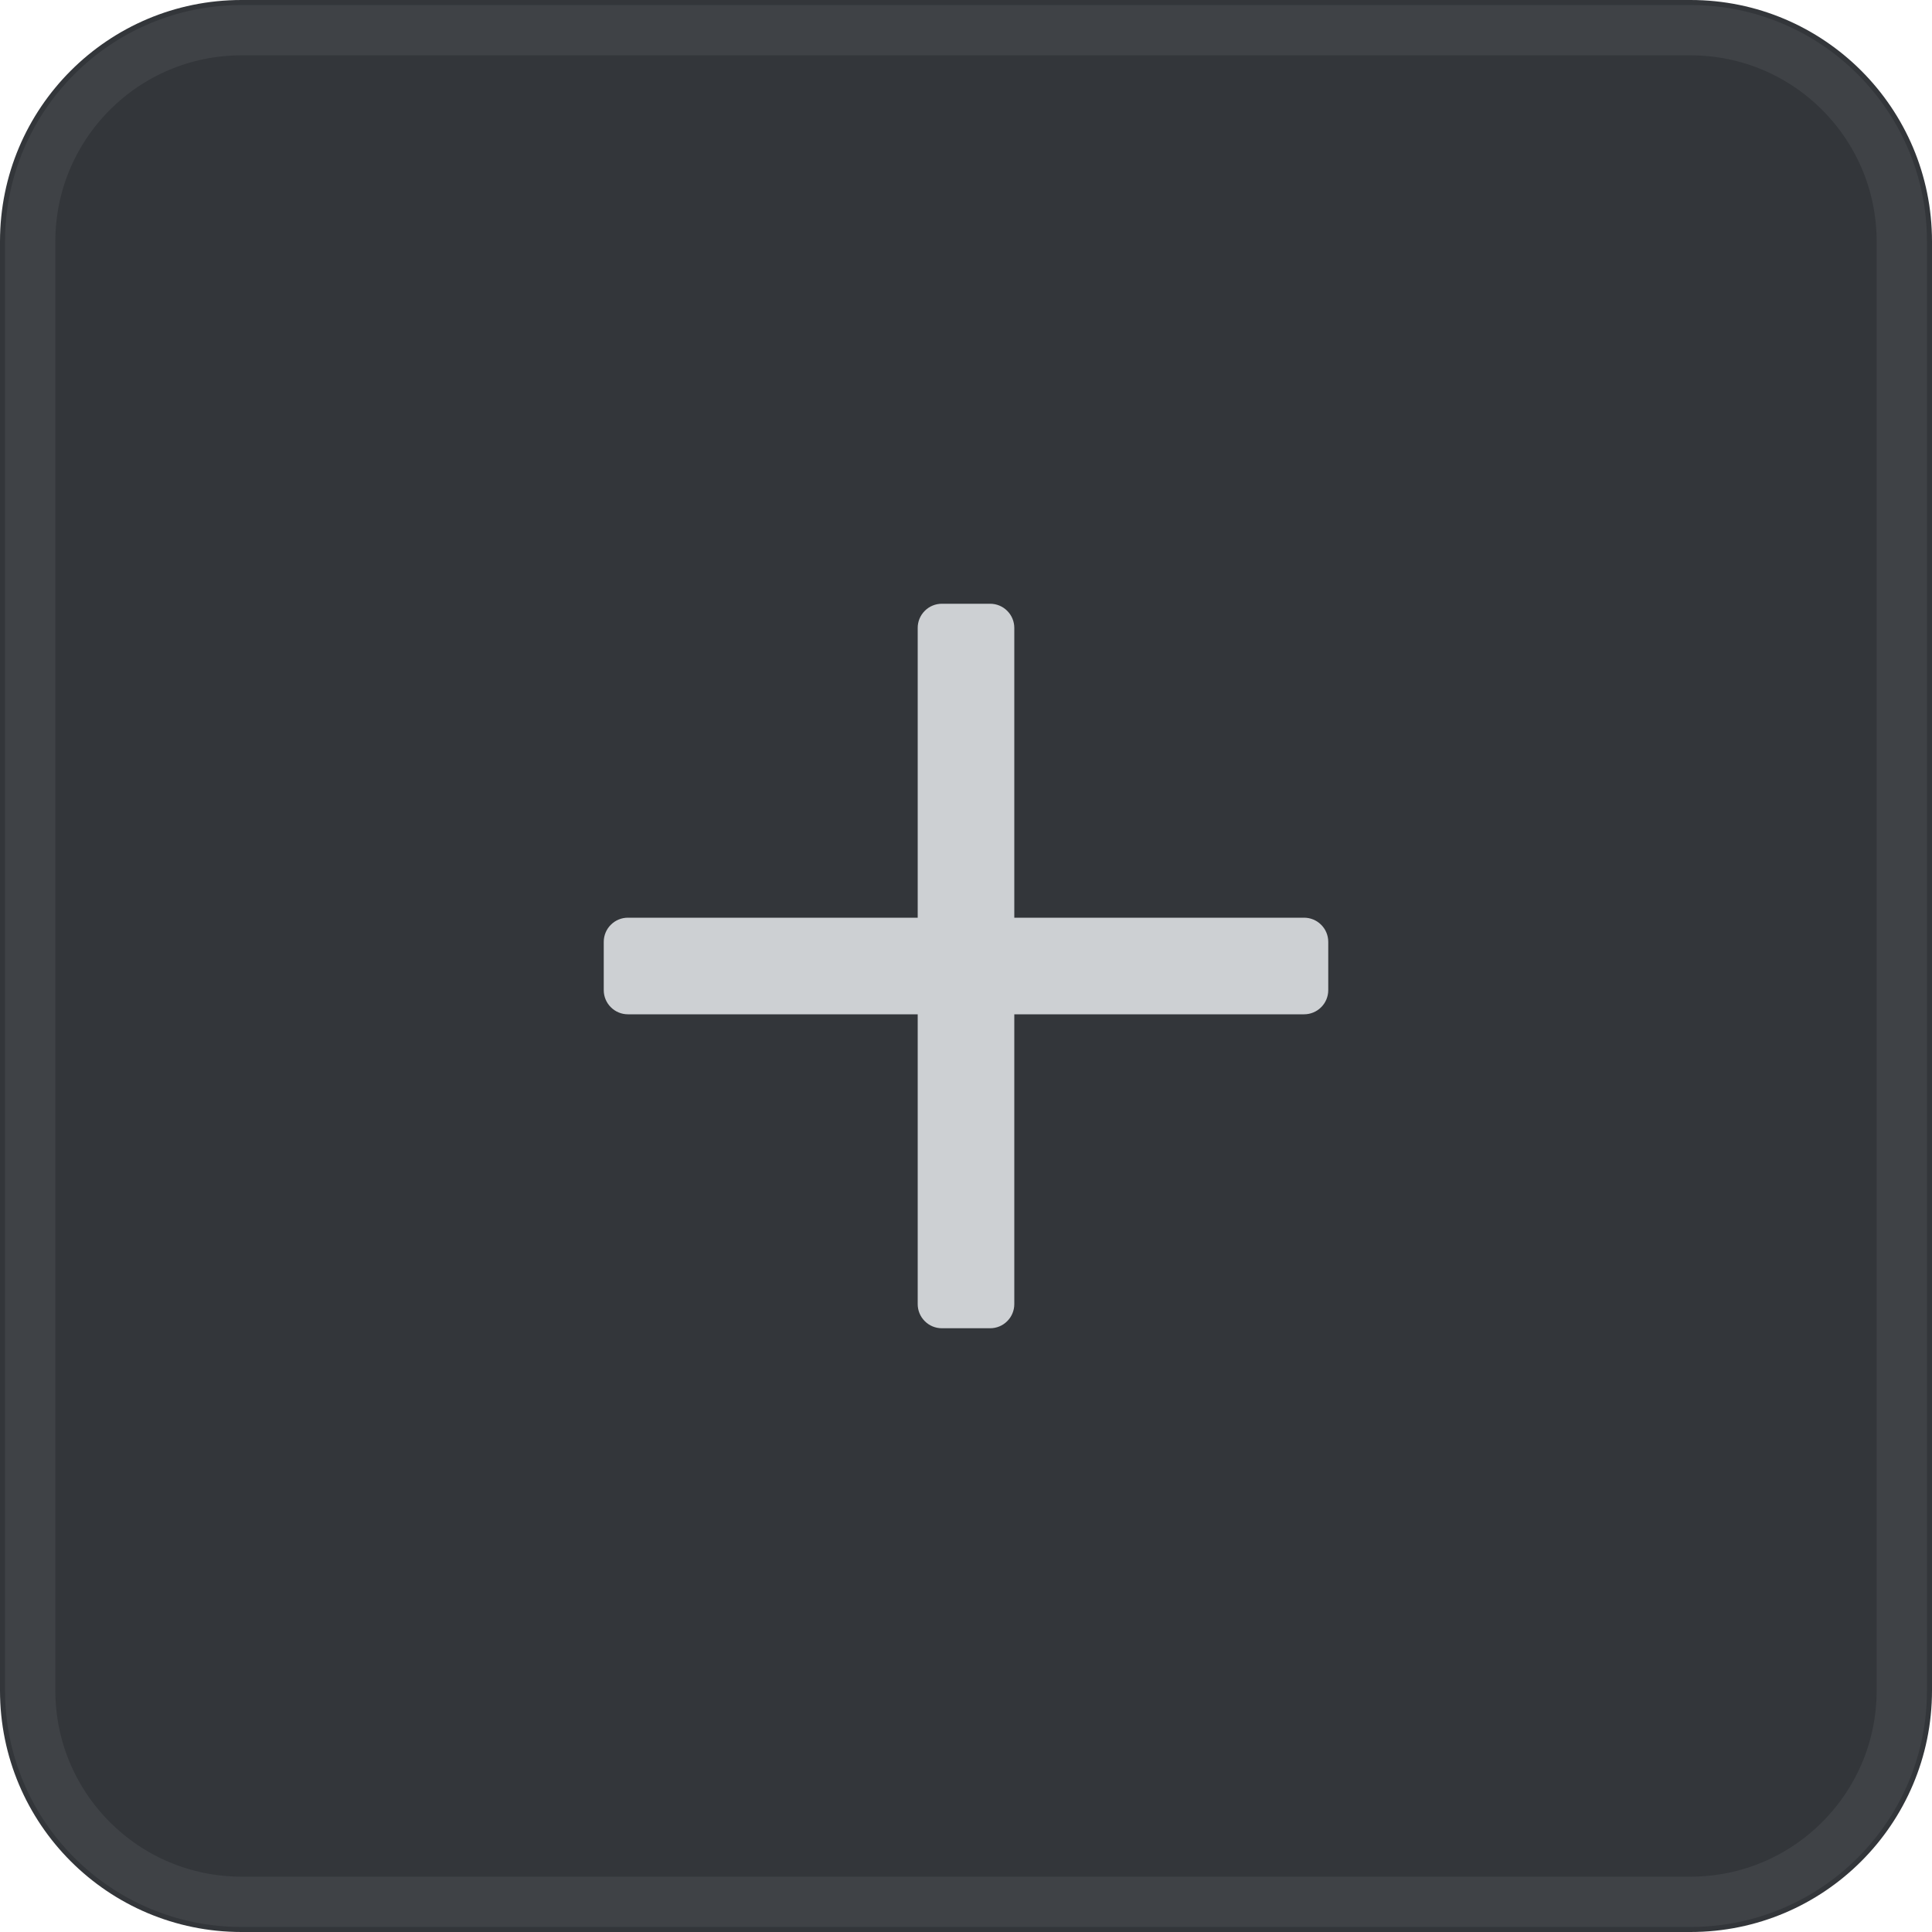
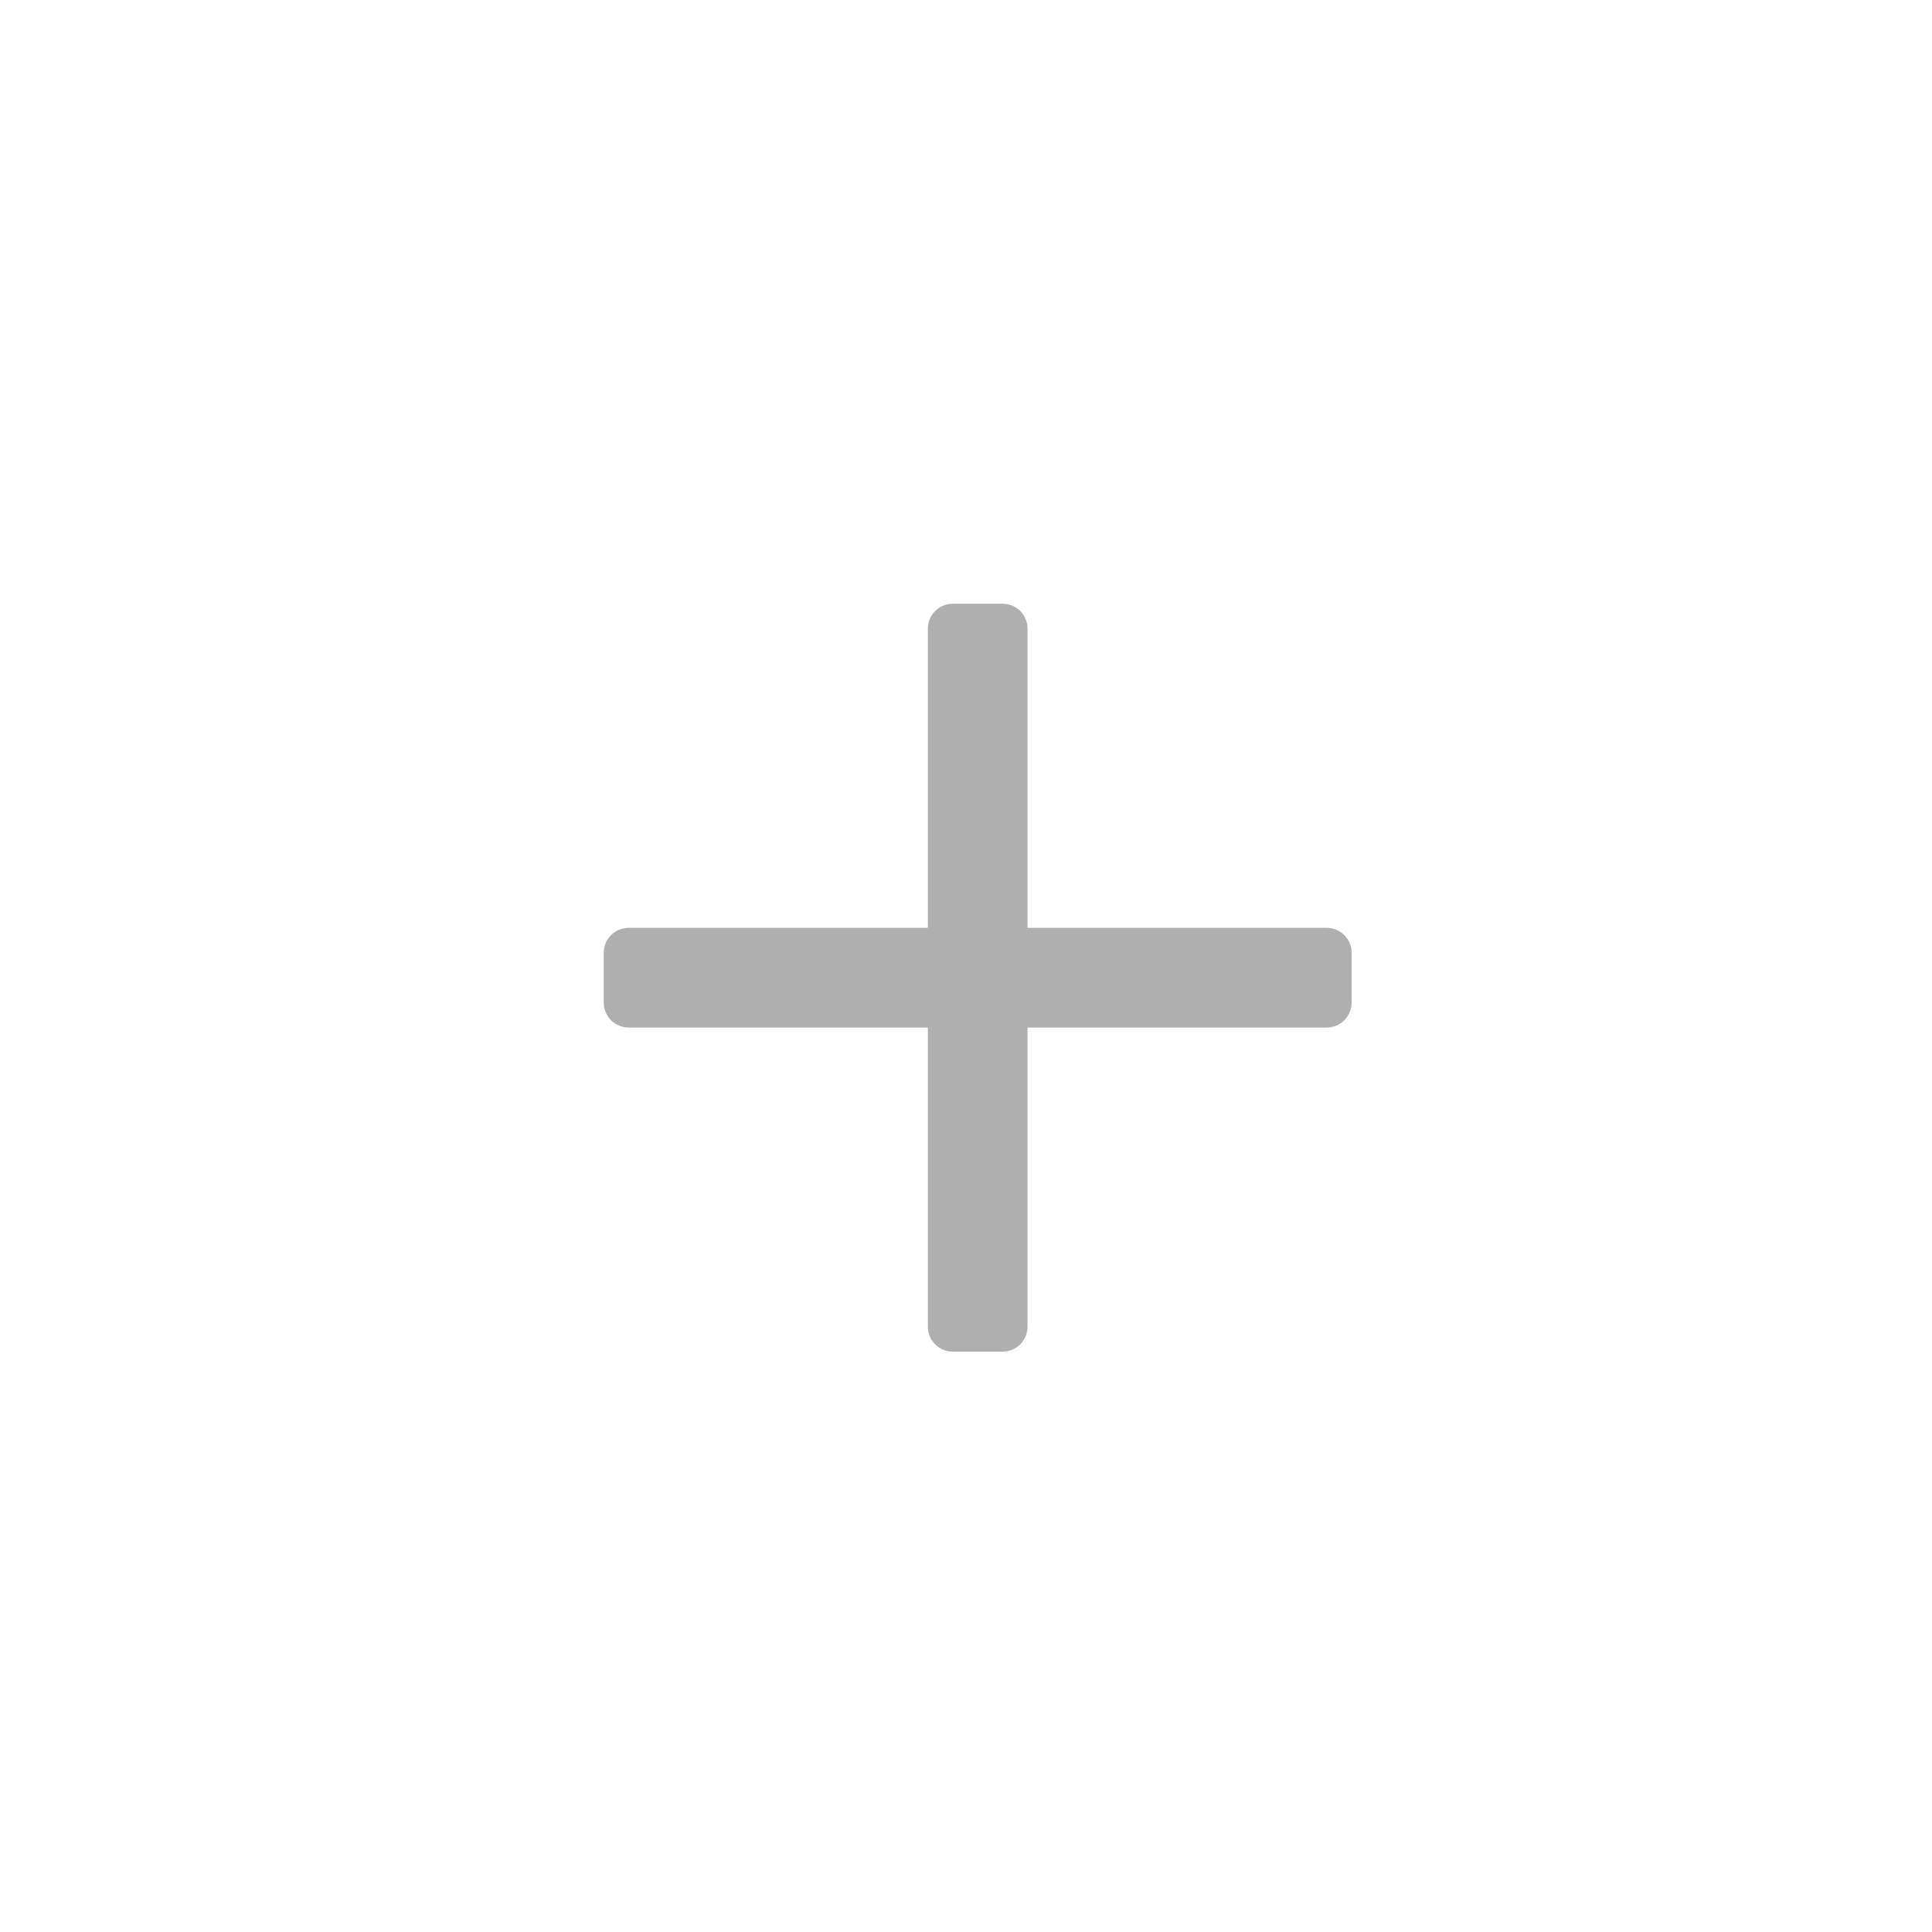
- <svg xmlns="http://www.w3.org/2000/svg" width="48" height="48" viewBox="0 0 48 48" fill="none">
-   <path d="M42 0H6C2.686 0 0 2.686 0 6V42C0 45.314 2.686 48 6 48H42C45.314 48 48 45.314 48 42V6C48 2.686 45.314 0 42 0Z" fill="#33363A" />
-   <path d="M42 0.75H6C3.101 0.75 0.75 3.101 0.75 6V42C0.75 44.9 3.101 47.25 6 47.25H42C44.9 47.25 47.25 44.9 47.25 42V6C47.25 3.101 44.9 0.75 42 0.75Z" stroke="#3F4246" stroke-width="1.25" stroke-miterlimit="10" />
-   <path d="M33 24.6C33 24.759 32.937 24.912 32.824 25.024C32.712 25.137 32.559 25.2 32.4 25.2H25.2V32.4C25.2 32.559 25.137 32.712 25.024 32.824C24.912 32.937 24.759 33 24.6 33H23.4C23.241 33 23.088 32.937 22.976 32.824C22.863 32.712 22.8 32.559 22.8 32.4V25.2H15.6C15.441 25.2 15.288 25.137 15.176 25.024C15.063 24.912 15 24.759 15 24.6V23.4C15 23.241 15.063 23.088 15.176 22.976C15.288 22.863 15.441 22.8 15.6 22.8H22.8V15.6C22.8 15.441 22.863 15.288 22.976 15.176C23.088 15.063 23.241 15 23.4 15H24.6C24.759 15 24.912 15.063 25.024 15.176C25.137 15.288 25.2 15.441 25.2 15.6V22.8H32.4C32.559 22.8 32.712 22.863 32.824 22.976C32.937 23.088 33 23.241 33 23.4V24.6Z" fill="#CDD0D3" />
+ <svg xmlns="http://www.w3.org/2000/svg" width="48px" height="48px" viewBox="0 0 48 48" version="1.1">
+   <g id="v0.1-1108-2022-chaewon.min-&gt;-1111-전달받음-" stroke="none" stroke-width="1" fill="none" fill-rule="evenodd">
+     <g id="Main-&gt;--Message-&gt;-Group-Message-List-Copy" transform="translate(-720, -705)">
+       <g id="Group-13" transform="translate(720, 705)">
+         <path d="M42.581,0 L5.419,0 C2.426,0 0,2.426 0,5.419 L0,42.581 C0,45.574 2.426,48 5.419,48 L42.581,48 C45.574,48 48,45.574 48,42.581 L48,5.419 C48,2.426 45.574,0 42.581,0 Z" id="Path" />
+         <path d="M33.581,24.91 C33.581,25.074 33.515,25.231 33.399,25.348 C33.283,25.464 33.126,25.529 32.961,25.529 L25.529,25.529 L25.529,32.961 C25.529,33.126 25.464,33.283 25.348,33.399 C25.231,33.515 25.074,33.581 24.91,33.581 L23.671,33.581 C23.507,33.581 23.349,33.515 23.233,33.399 C23.117,33.283 23.052,33.126 23.052,32.961 L23.052,25.529 L15.619,25.529 C15.455,25.529 15.298,25.464 15.181,25.348 C15.065,25.231 15,25.074 15,24.91 L15,23.671 C15,23.507 15.065,23.349 15.181,23.233 C15.298,23.117 15.455,23.052 15.619,23.052 L23.052,23.052 L23.052,15.619 C23.052,15.455 23.117,15.298 23.233,15.181 C23.349,15.065 23.507,15 23.671,15 L24.91,15 C25.074,15 25.231,15.065 25.348,15.181 C25.464,15.298 25.529,15.455 25.529,15.619 L25.529,23.052 L32.961,23.052 C33.126,23.052 33.283,23.117 33.399,23.233 C33.515,23.349 33.581,23.507 33.581,23.671 L33.581,24.91 Z" id="Path" fill="#AFAFAF" fill-rule="nonzero" />
+       </g>
+     </g>
+   </g>
</svg>
